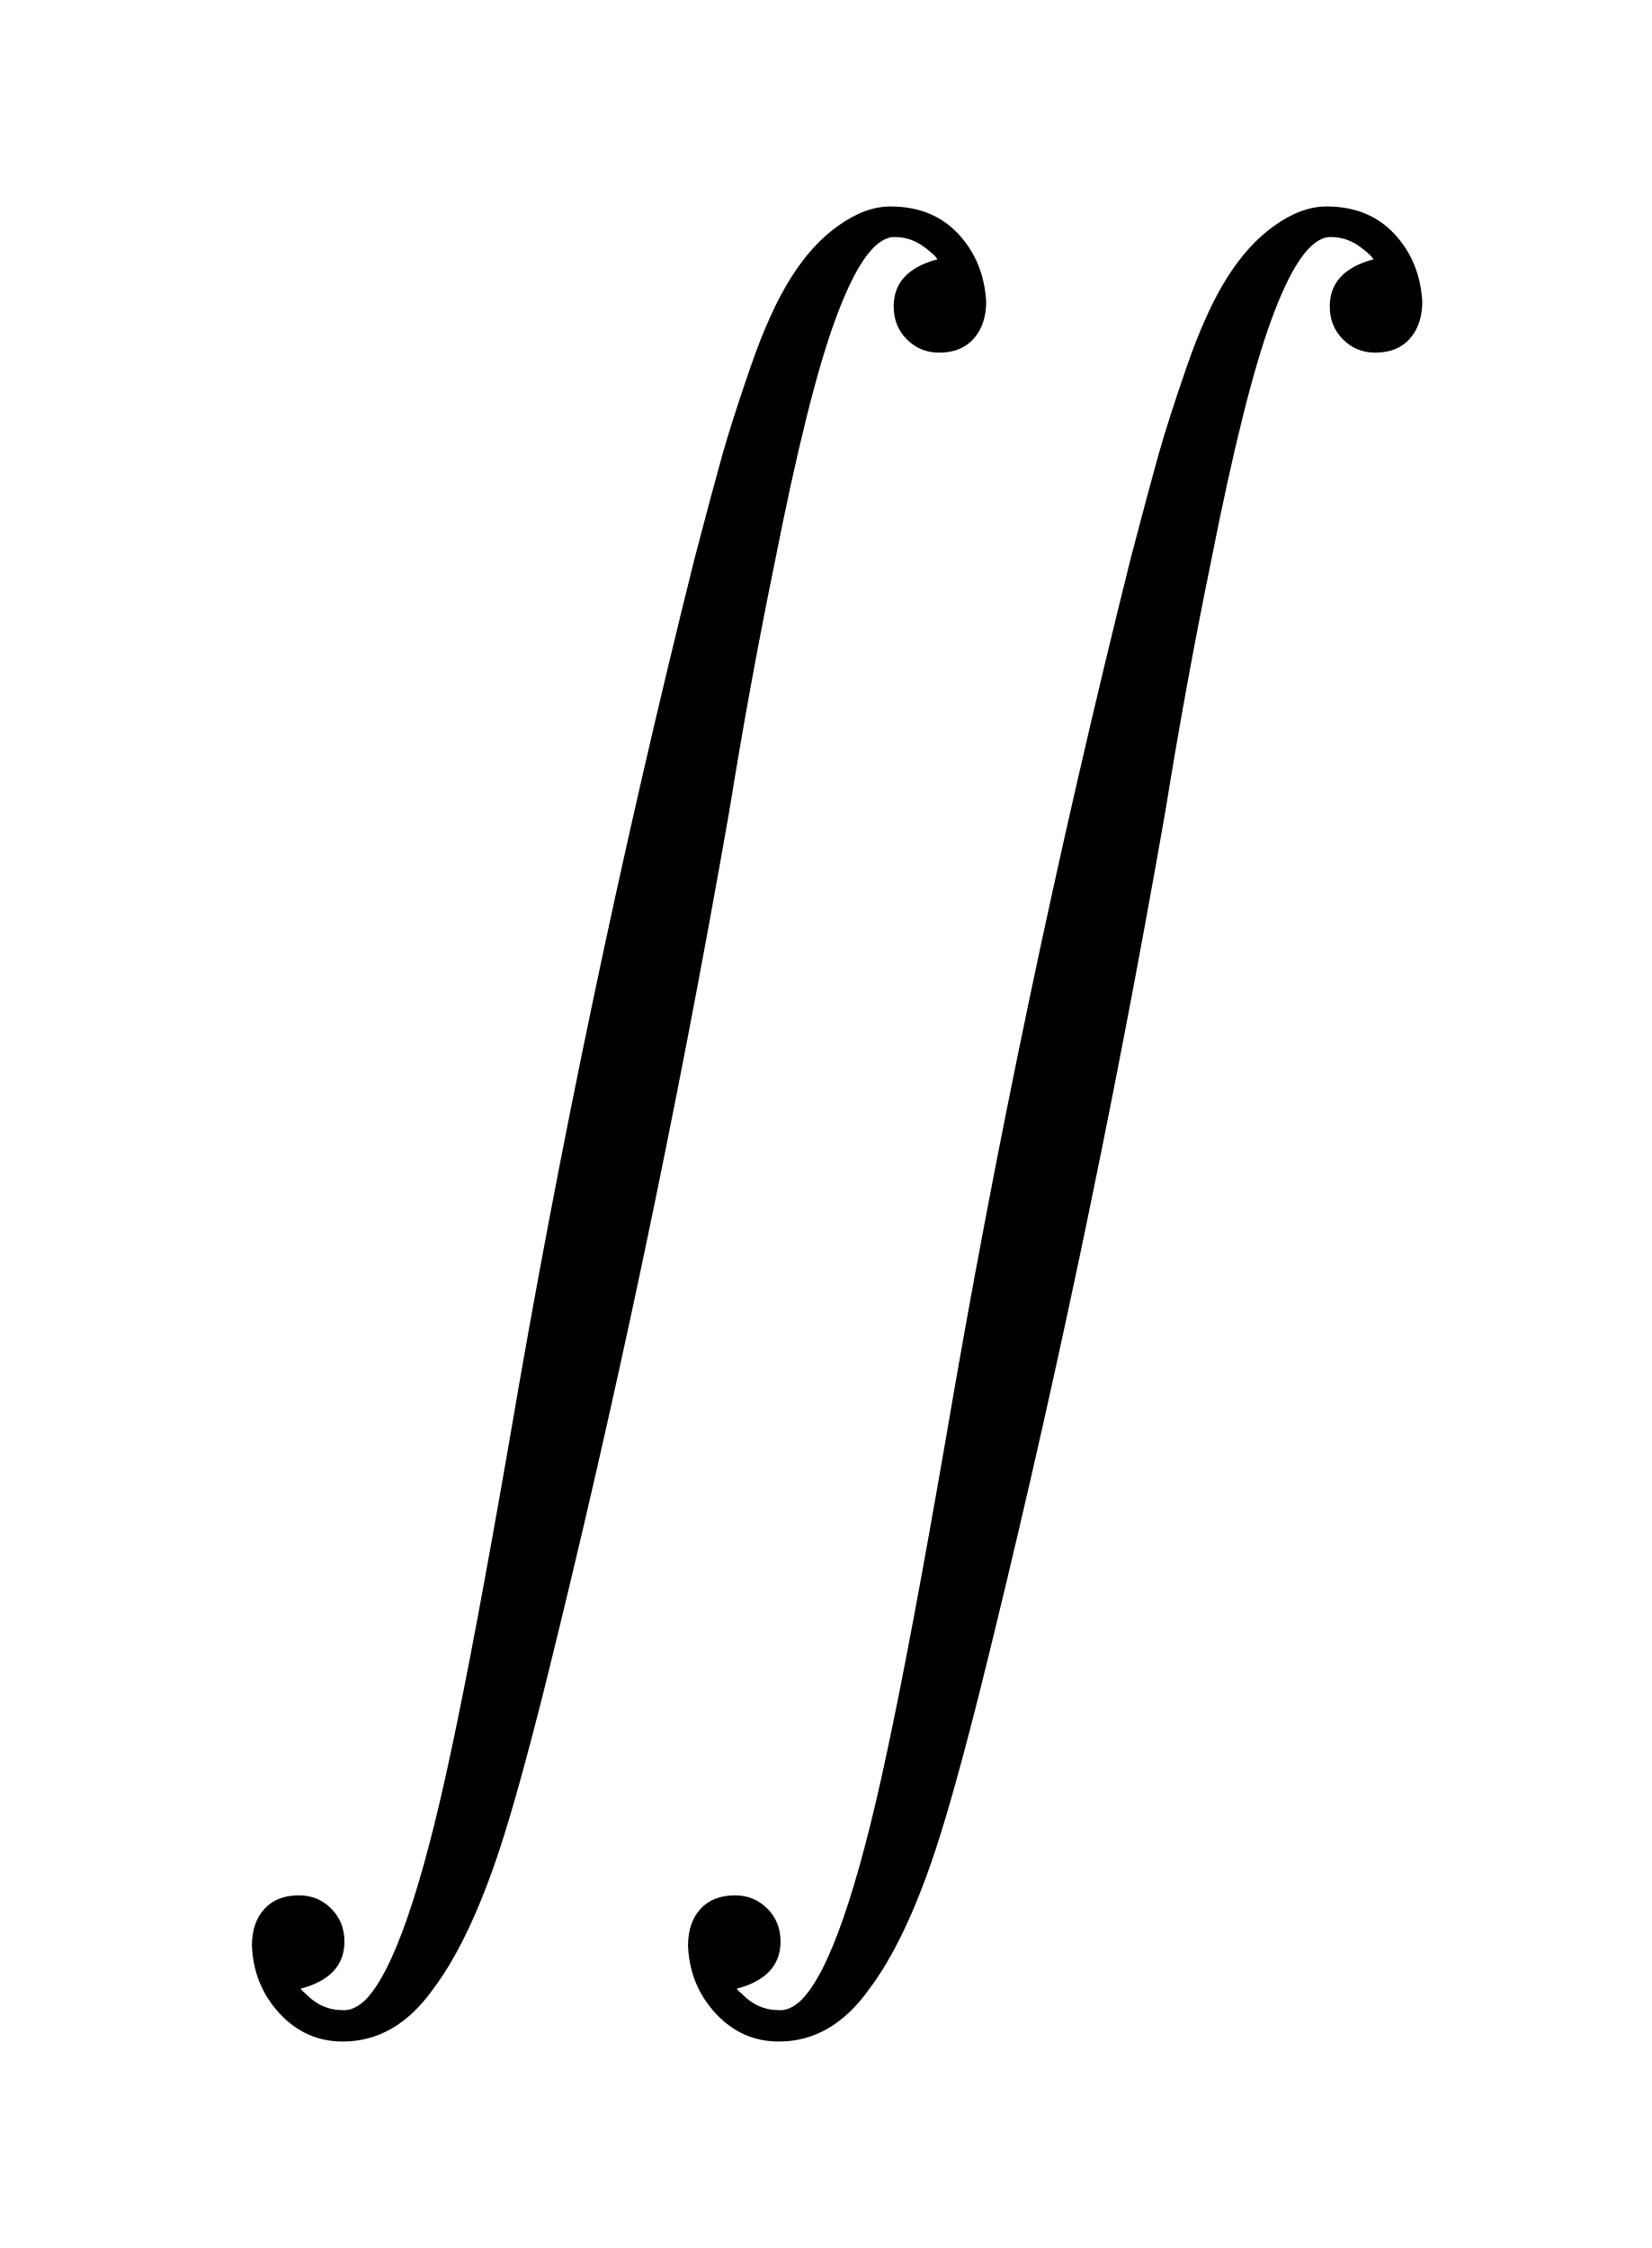
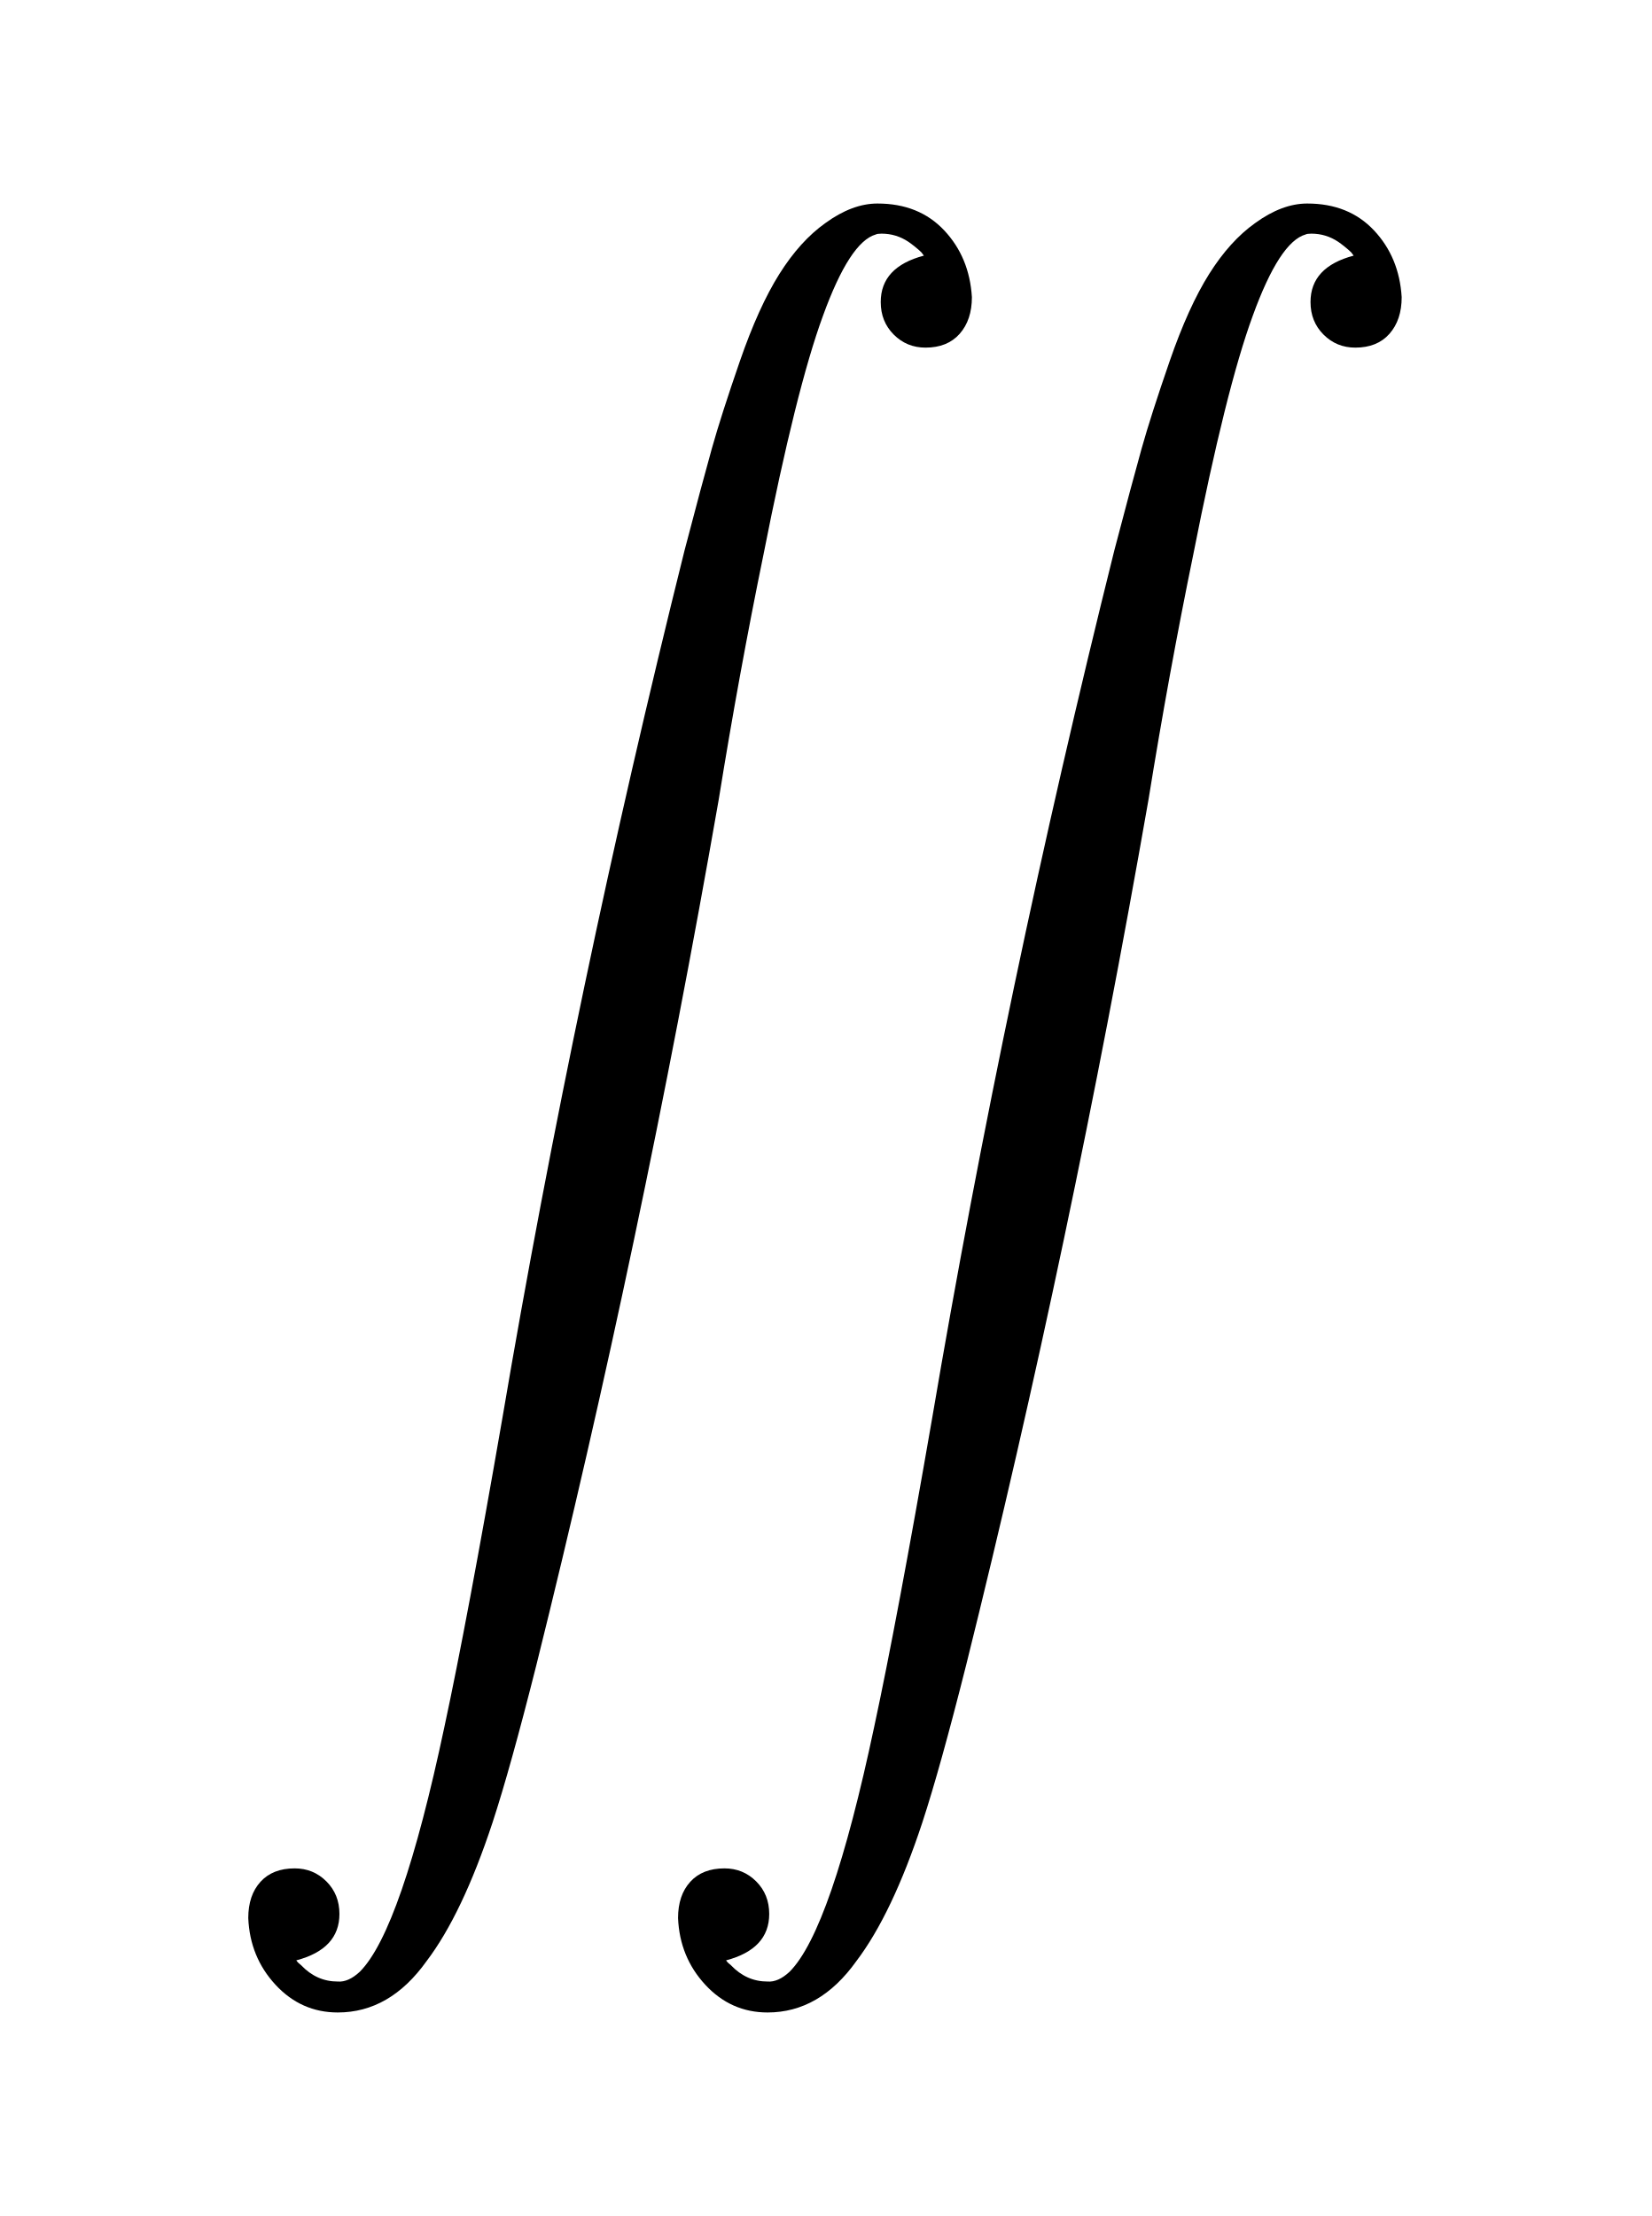
- <svg xmlns="http://www.w3.org/2000/svg" viewBox="0 0 80.001 108.88" width="80.001" height="108.88">
+ <svg xmlns="http://www.w3.org/2000/svg" viewBox="0 0 81.138 108.88" width="81.138" height="108.88">
  <path d="M16.68 94.04 Q16.68 95.76 14.56 96.32 Q14.64 96.44 14.8 96.56 Q15.56 97.36 16.6 97.36 Q17.12 97.4 17.68 96.88 Q19.72 94.84 21.84 84.84 Q22.96 79.64 24.68 69.72 Q28.28 48.52 33.64 27.04 Q34.52 23.68 34.98 22.04 Q35.44 20.4 36.36 17.74 Q37.28 15.08 38.3 13.46 Q39.32 11.84 40.56 10.96 Q41.88 10 43.12 10 Q45.16 10 46.4 11.32 Q47.64 12.64 47.76 14.6 Q47.76 15.72 47.16 16.4 Q46.56 17.08 45.48 17.08 Q44.56 17.08 43.92 16.44 Q43.28 15.8 43.28 14.84 Q43.28 13.12 45.4 12.56 L45.28 12.4 Q45.16 12.28 44.96 12.12 Q44.76 11.96 44.64 11.88 Q44.04 11.48 43.32 11.48 Q43.12 11.48 43.04 11.52 Q41.76 11.88 40.44 15.52 Q39.12 19.12 37.52 27.24 Q36.32 33.08 35.32 39.28 Q31.48 61.24 26.36 81.8 Q25.08 86.88 24.2 89.56 Q22.72 94.04 20.96 96.36 Q19.16 98.88 16.6 98.88 Q14.8 98.88 13.54 97.52 Q12.28 96.16 12.2 94.24 Q12.2 93.12 12.8 92.46 Q13.4 91.8 14.48 91.8 Q15.4 91.8 16.04 92.44 Q16.68 93.08 16.68 94.04 L16.68 94.04 Z M37.8 94.04 Q37.8 95.76 35.68 96.32 Q35.76 96.44 35.92 96.56 Q36.68 97.36 37.72 97.36 Q38.24 97.4 38.8 96.88 Q40.84 94.84 42.96 84.84 Q44.08 79.64 45.8 69.72 Q49.4 48.52 54.76 27.04 Q55.64 23.68 56.1 22.04 Q56.56 20.4 57.48 17.74 Q58.4 15.08 59.42 13.46 Q60.44 11.84 61.68 10.96 Q63 10 64.24 10 Q66.28 10 67.52 11.32 Q68.76 12.64 68.88 14.6 Q68.88 15.72 68.28 16.4 Q67.68 17.08 66.6 17.08 Q65.68 17.08 65.04 16.44 Q64.4 15.8 64.4 14.84 Q64.4 13.12 66.52 12.56 L66.4 12.4 Q66.28 12.28 66.08 12.12 Q65.88 11.96 65.76 11.88 Q65.16 11.48 64.44 11.48 Q64.24 11.48 64.16 11.52 Q62.88 11.88 61.56 15.52 Q60.24 19.12 58.64 27.24 Q57.44 33.08 56.44 39.28 Q52.6 61.24 47.48 81.8 Q46.2 86.88 45.32 89.56 Q43.84 94.04 42.08 96.36 Q40.28 98.88 37.72 98.88 Q35.92 98.88 34.66 97.52 Q33.4 96.16 33.32 94.24 Q33.32 93.12 33.92 92.46 Q34.52 91.8 35.6 91.8 Q36.52 91.8 37.16 92.44 Q37.8 93.08 37.8 94.04 L37.8 94.04 Z" fill="rgba(0,0,0,1)" fill-rule="nonzero" stroke="none" />
</svg>
